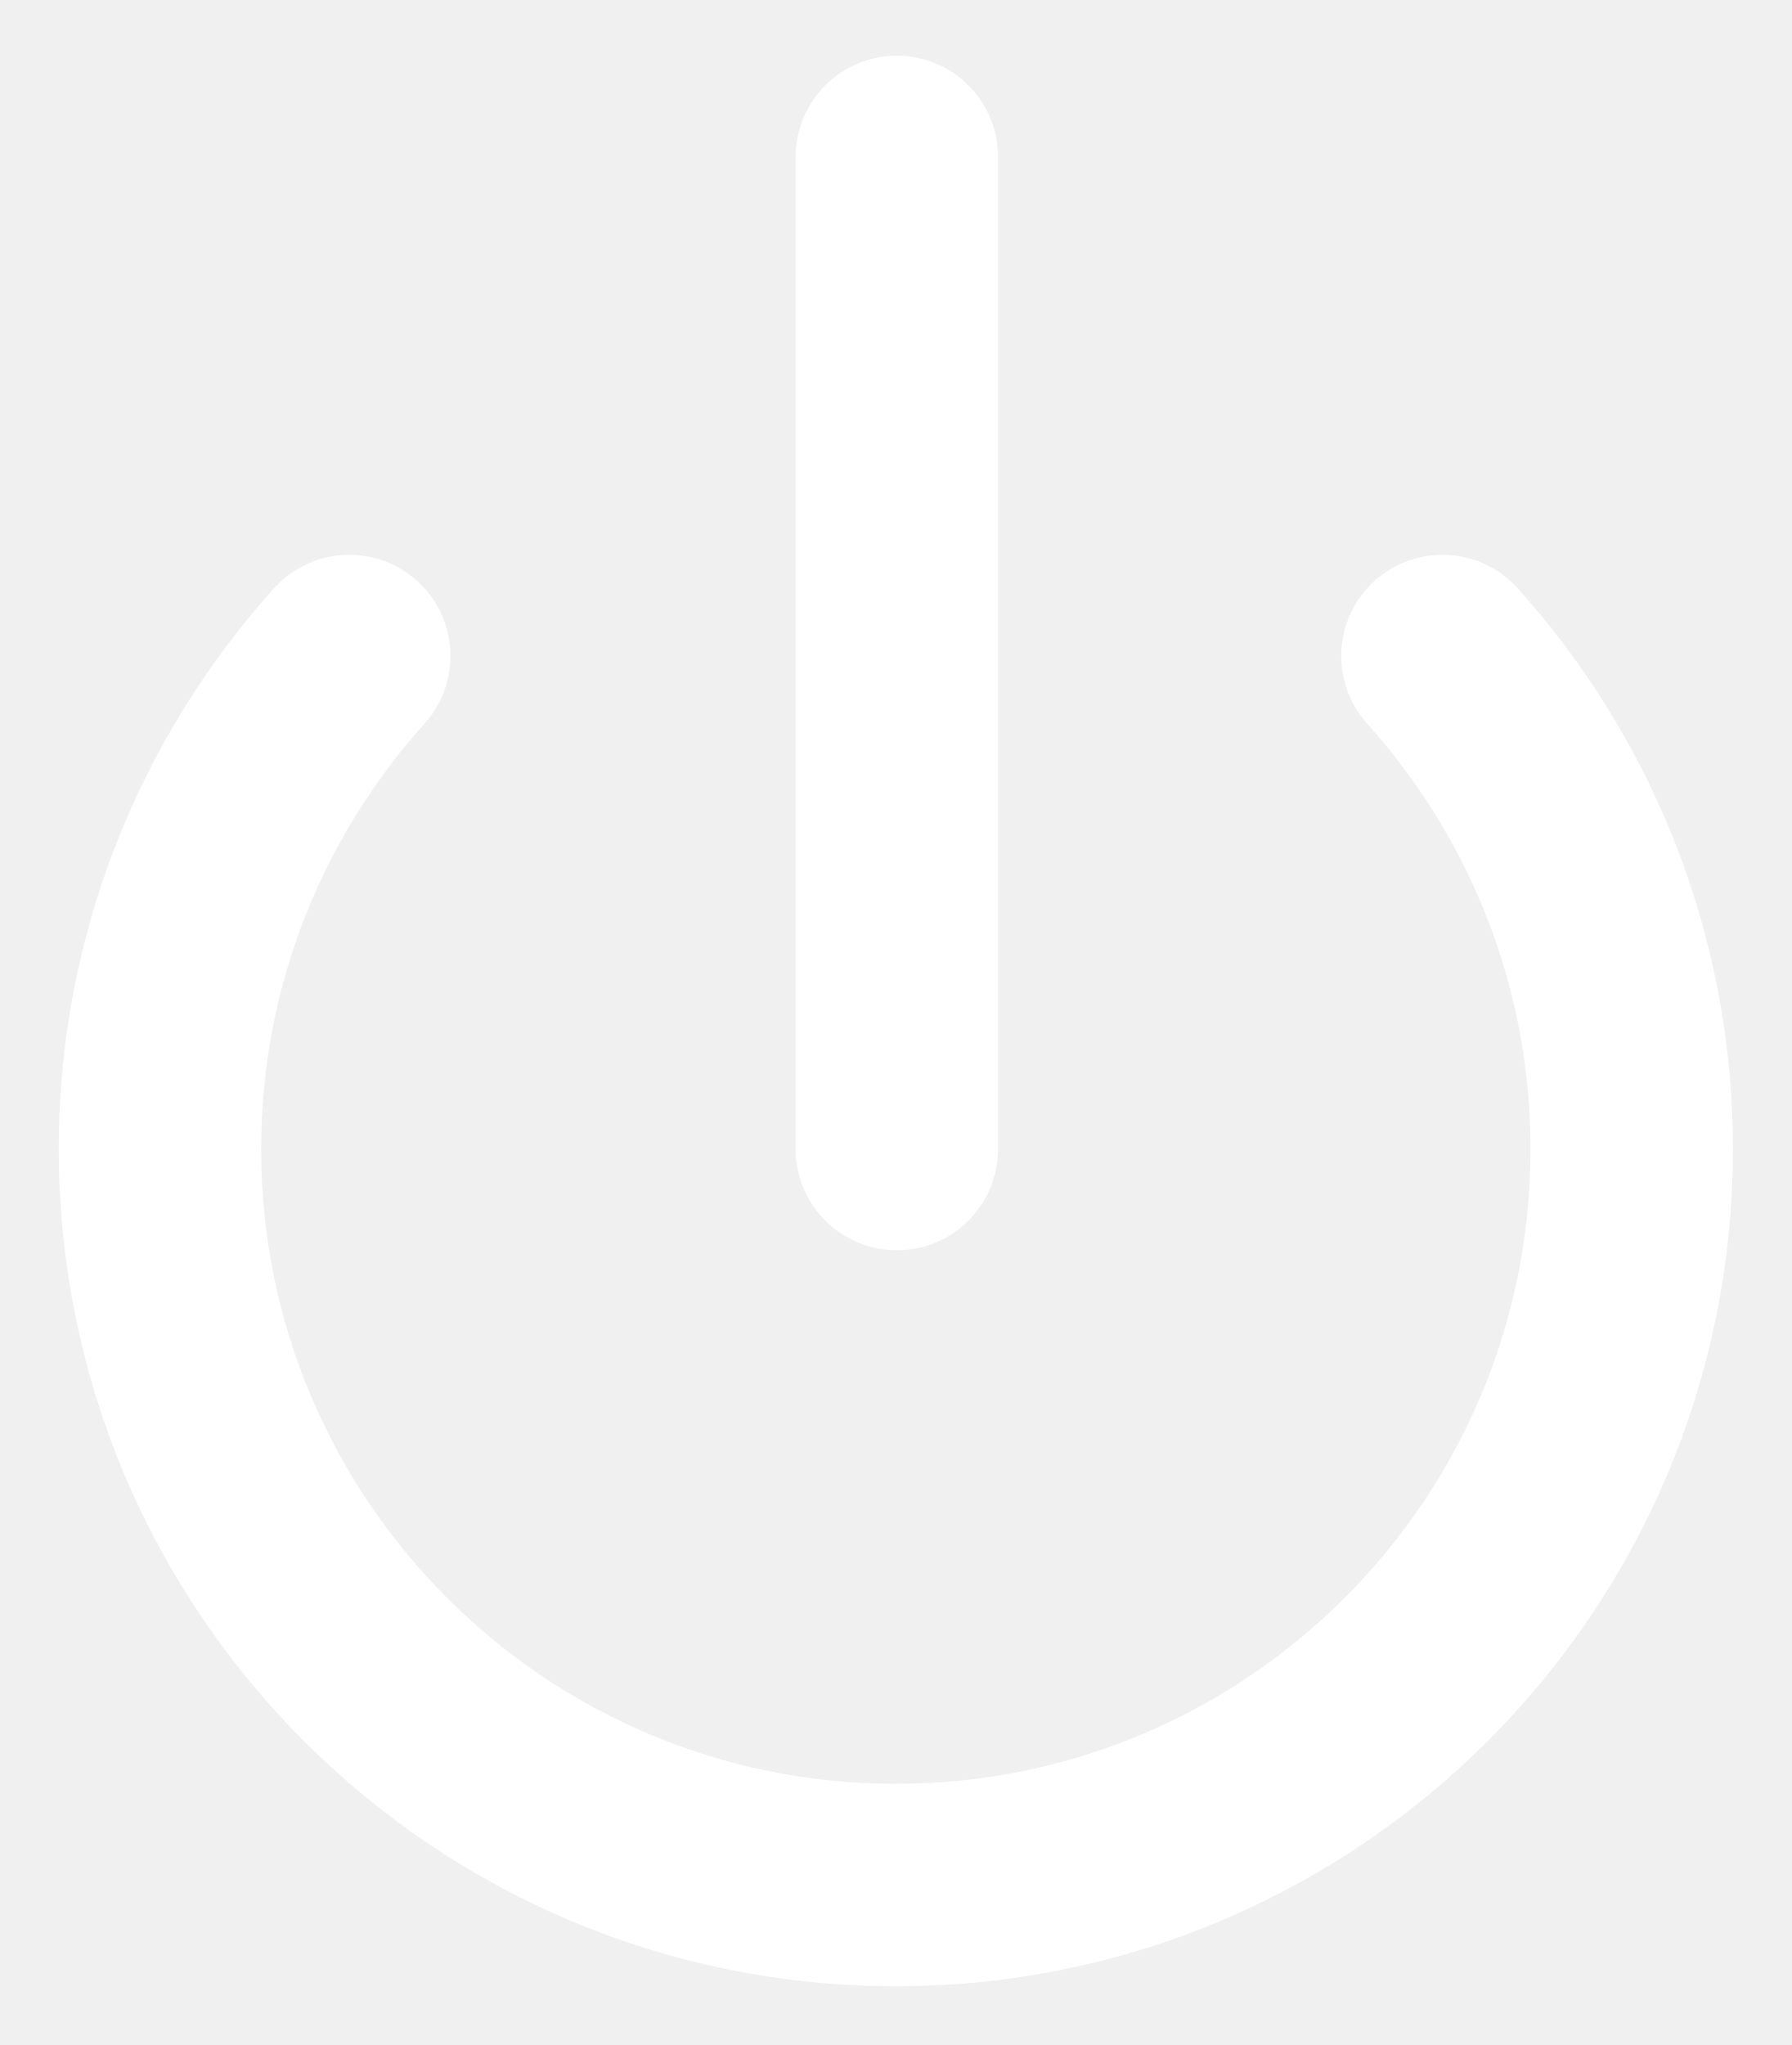
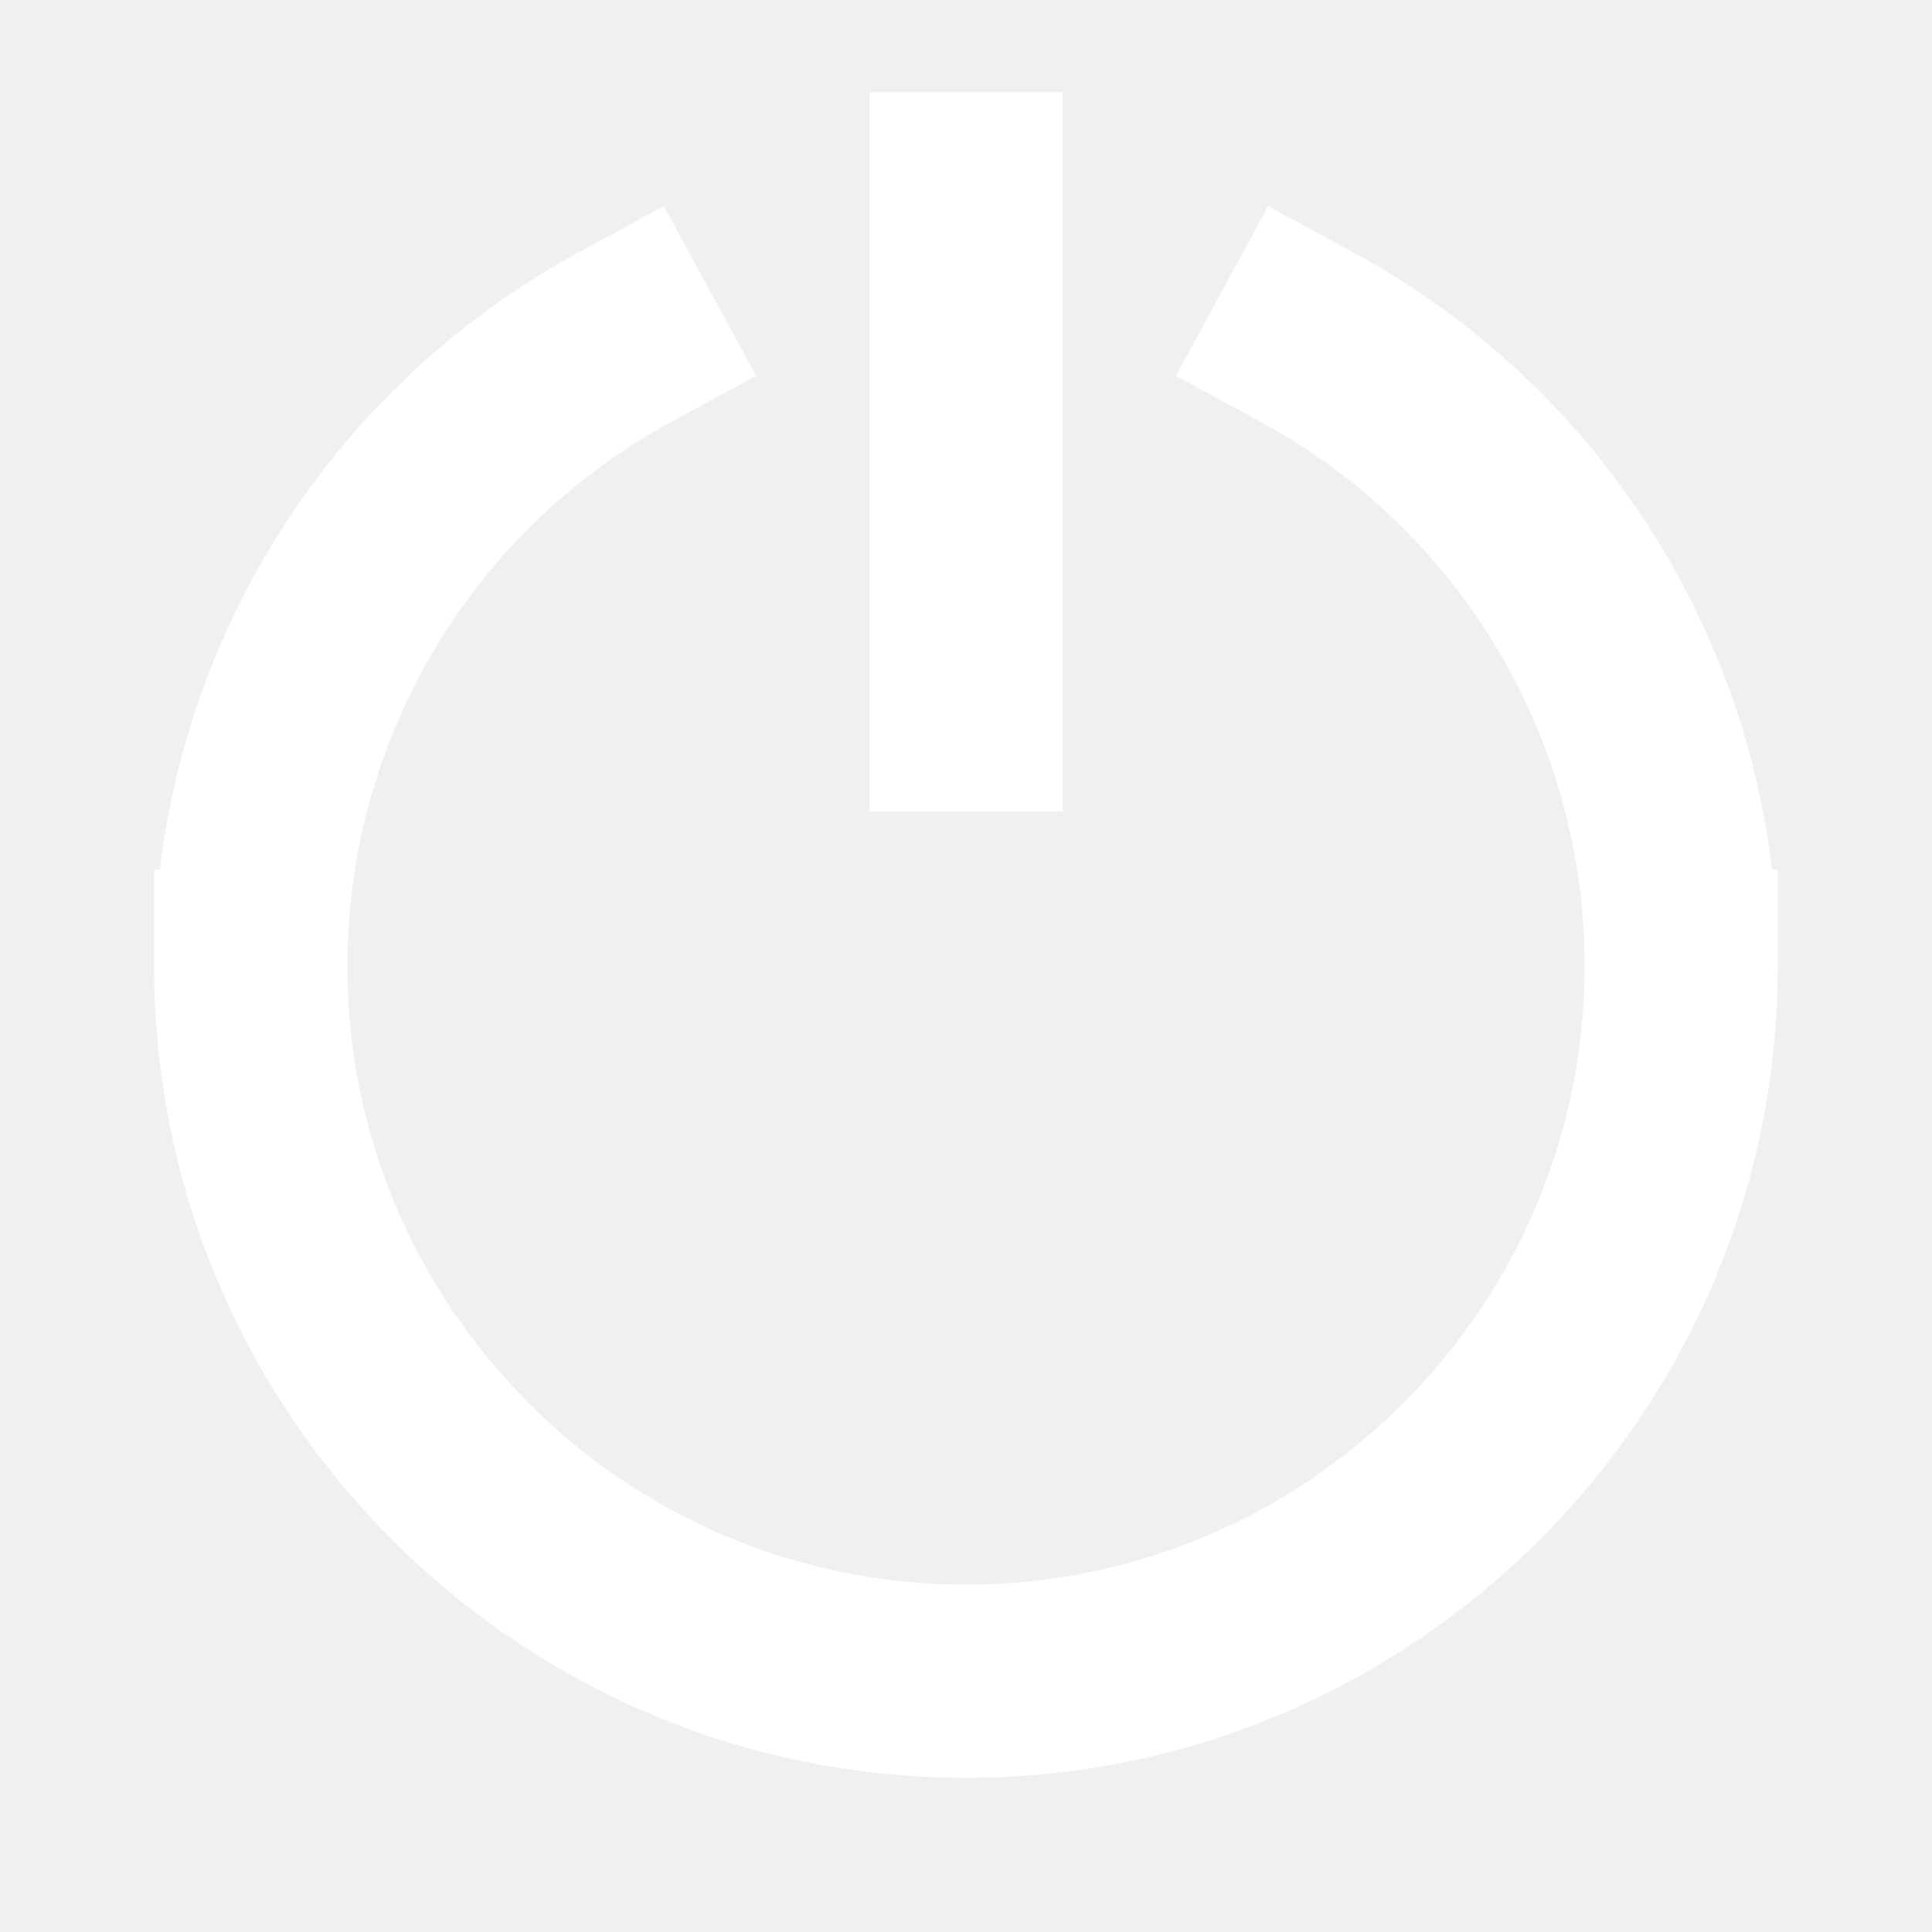
- <svg xmlns="http://www.w3.org/2000/svg" width="177px" height="202px" baseProfile="tiny" version="1.2" viewBox="-.8 -.5 177 202" xml:space="preserve">
-   <path d="M33.7,64.3C22.1,77.2,15,94.3,15,113  c0,40.1,32.5,72.7,72.7,72.7c40.1,0,72.7-32.5,72.7-72.7c0-18.7-7.1-35.8-18.7-48.7" fill="none" stroke="#fff" stroke-linecap="round" stroke-width="20" />
-   <line x1="87.8" x2="87.8" y1="15" y2="113" fill="none" stroke="#fff" stroke-linecap="round" stroke-width="20" />
+ <svg xmlns="http://www.w3.org/2000/svg" id="Layer_1" viewBox="0 0 200 200">
+   <path d="M183.44,90c-3.21-26.86-19.21-50.77-43.37-63.89l-8.79-4.77-9.55,17.57,8.79,4.77c20.68,11.23,33.52,32.81,33.52,56.32,0,35.31-28.73,64.04-64.04,64.04s-64.04-28.73-64.04-64.04c0-23.51,12.85-45.09,33.52-56.32l8.79-4.77-9.55-17.57-8.79,4.77c-24.16,13.13-40.16,37.03-43.37,63.89h-.61v10c0,46.34,37.7,84.04,84.04,84.04s84.04-37.7,84.04-84.04v-10h-.61Z" style="fill:#fff;" />
+   <rect x="90" y="9.56" width="20" height="74.45" style="fill:#fff;" />
</svg>
